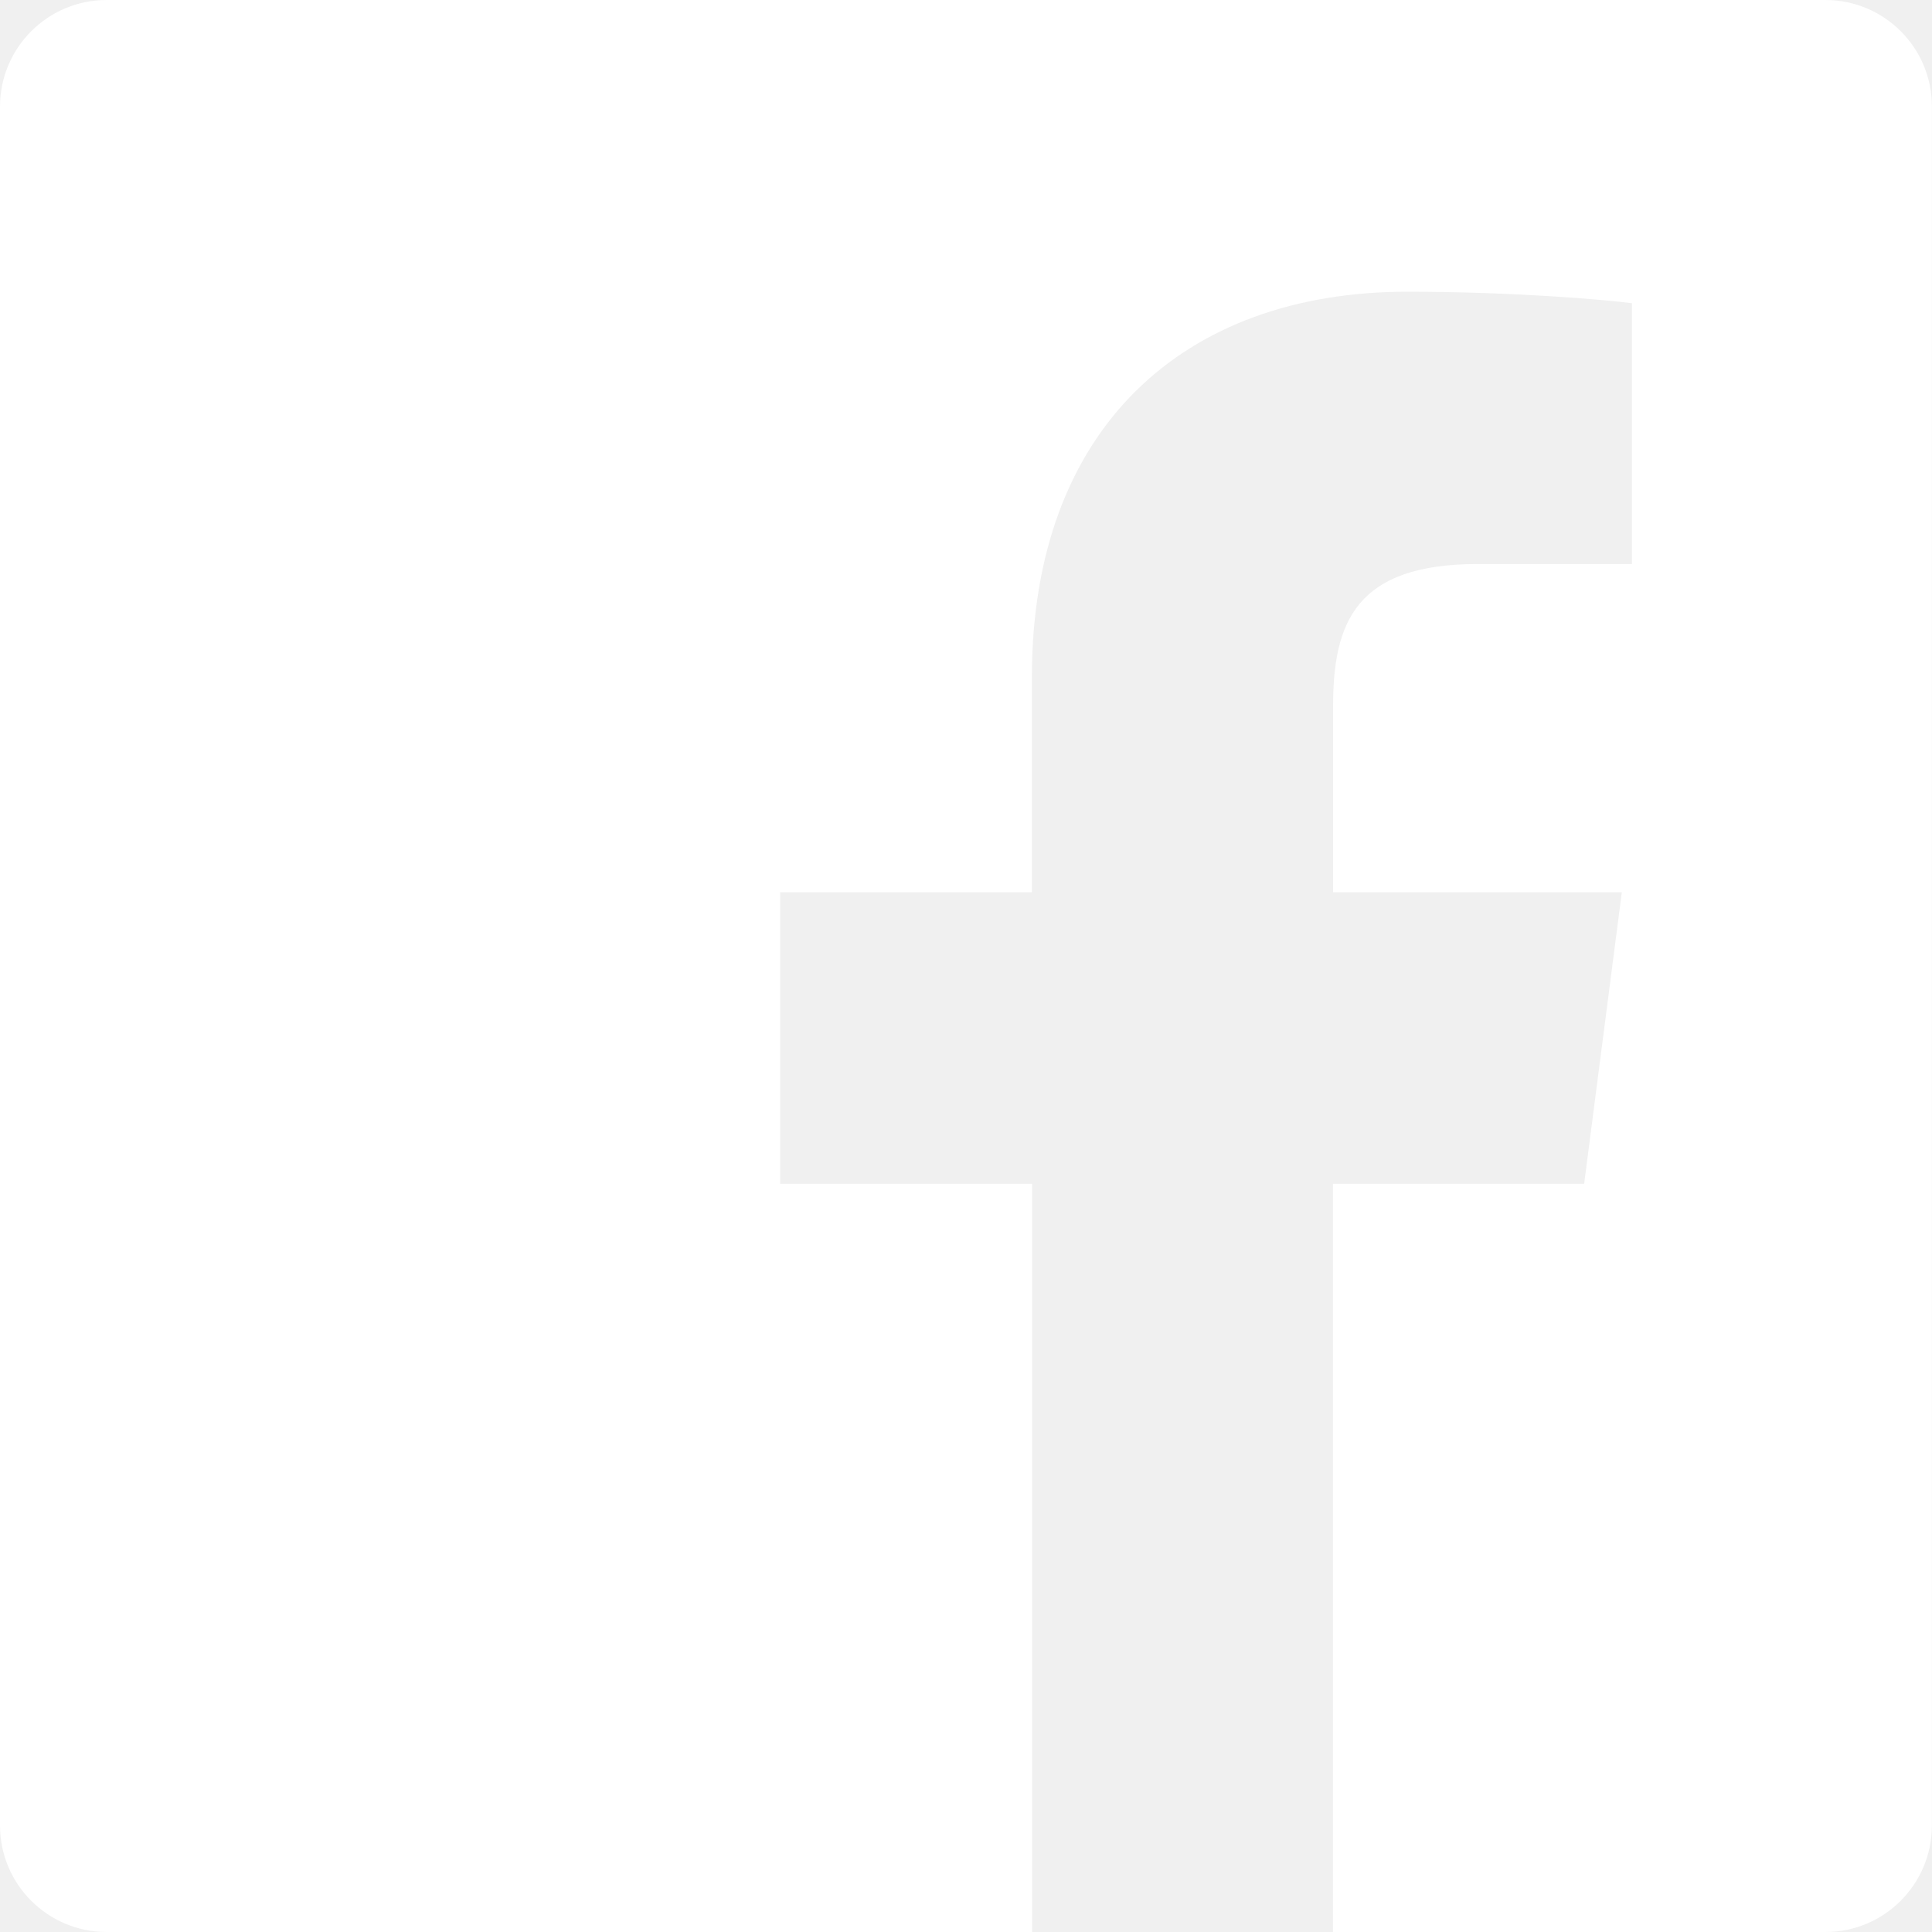
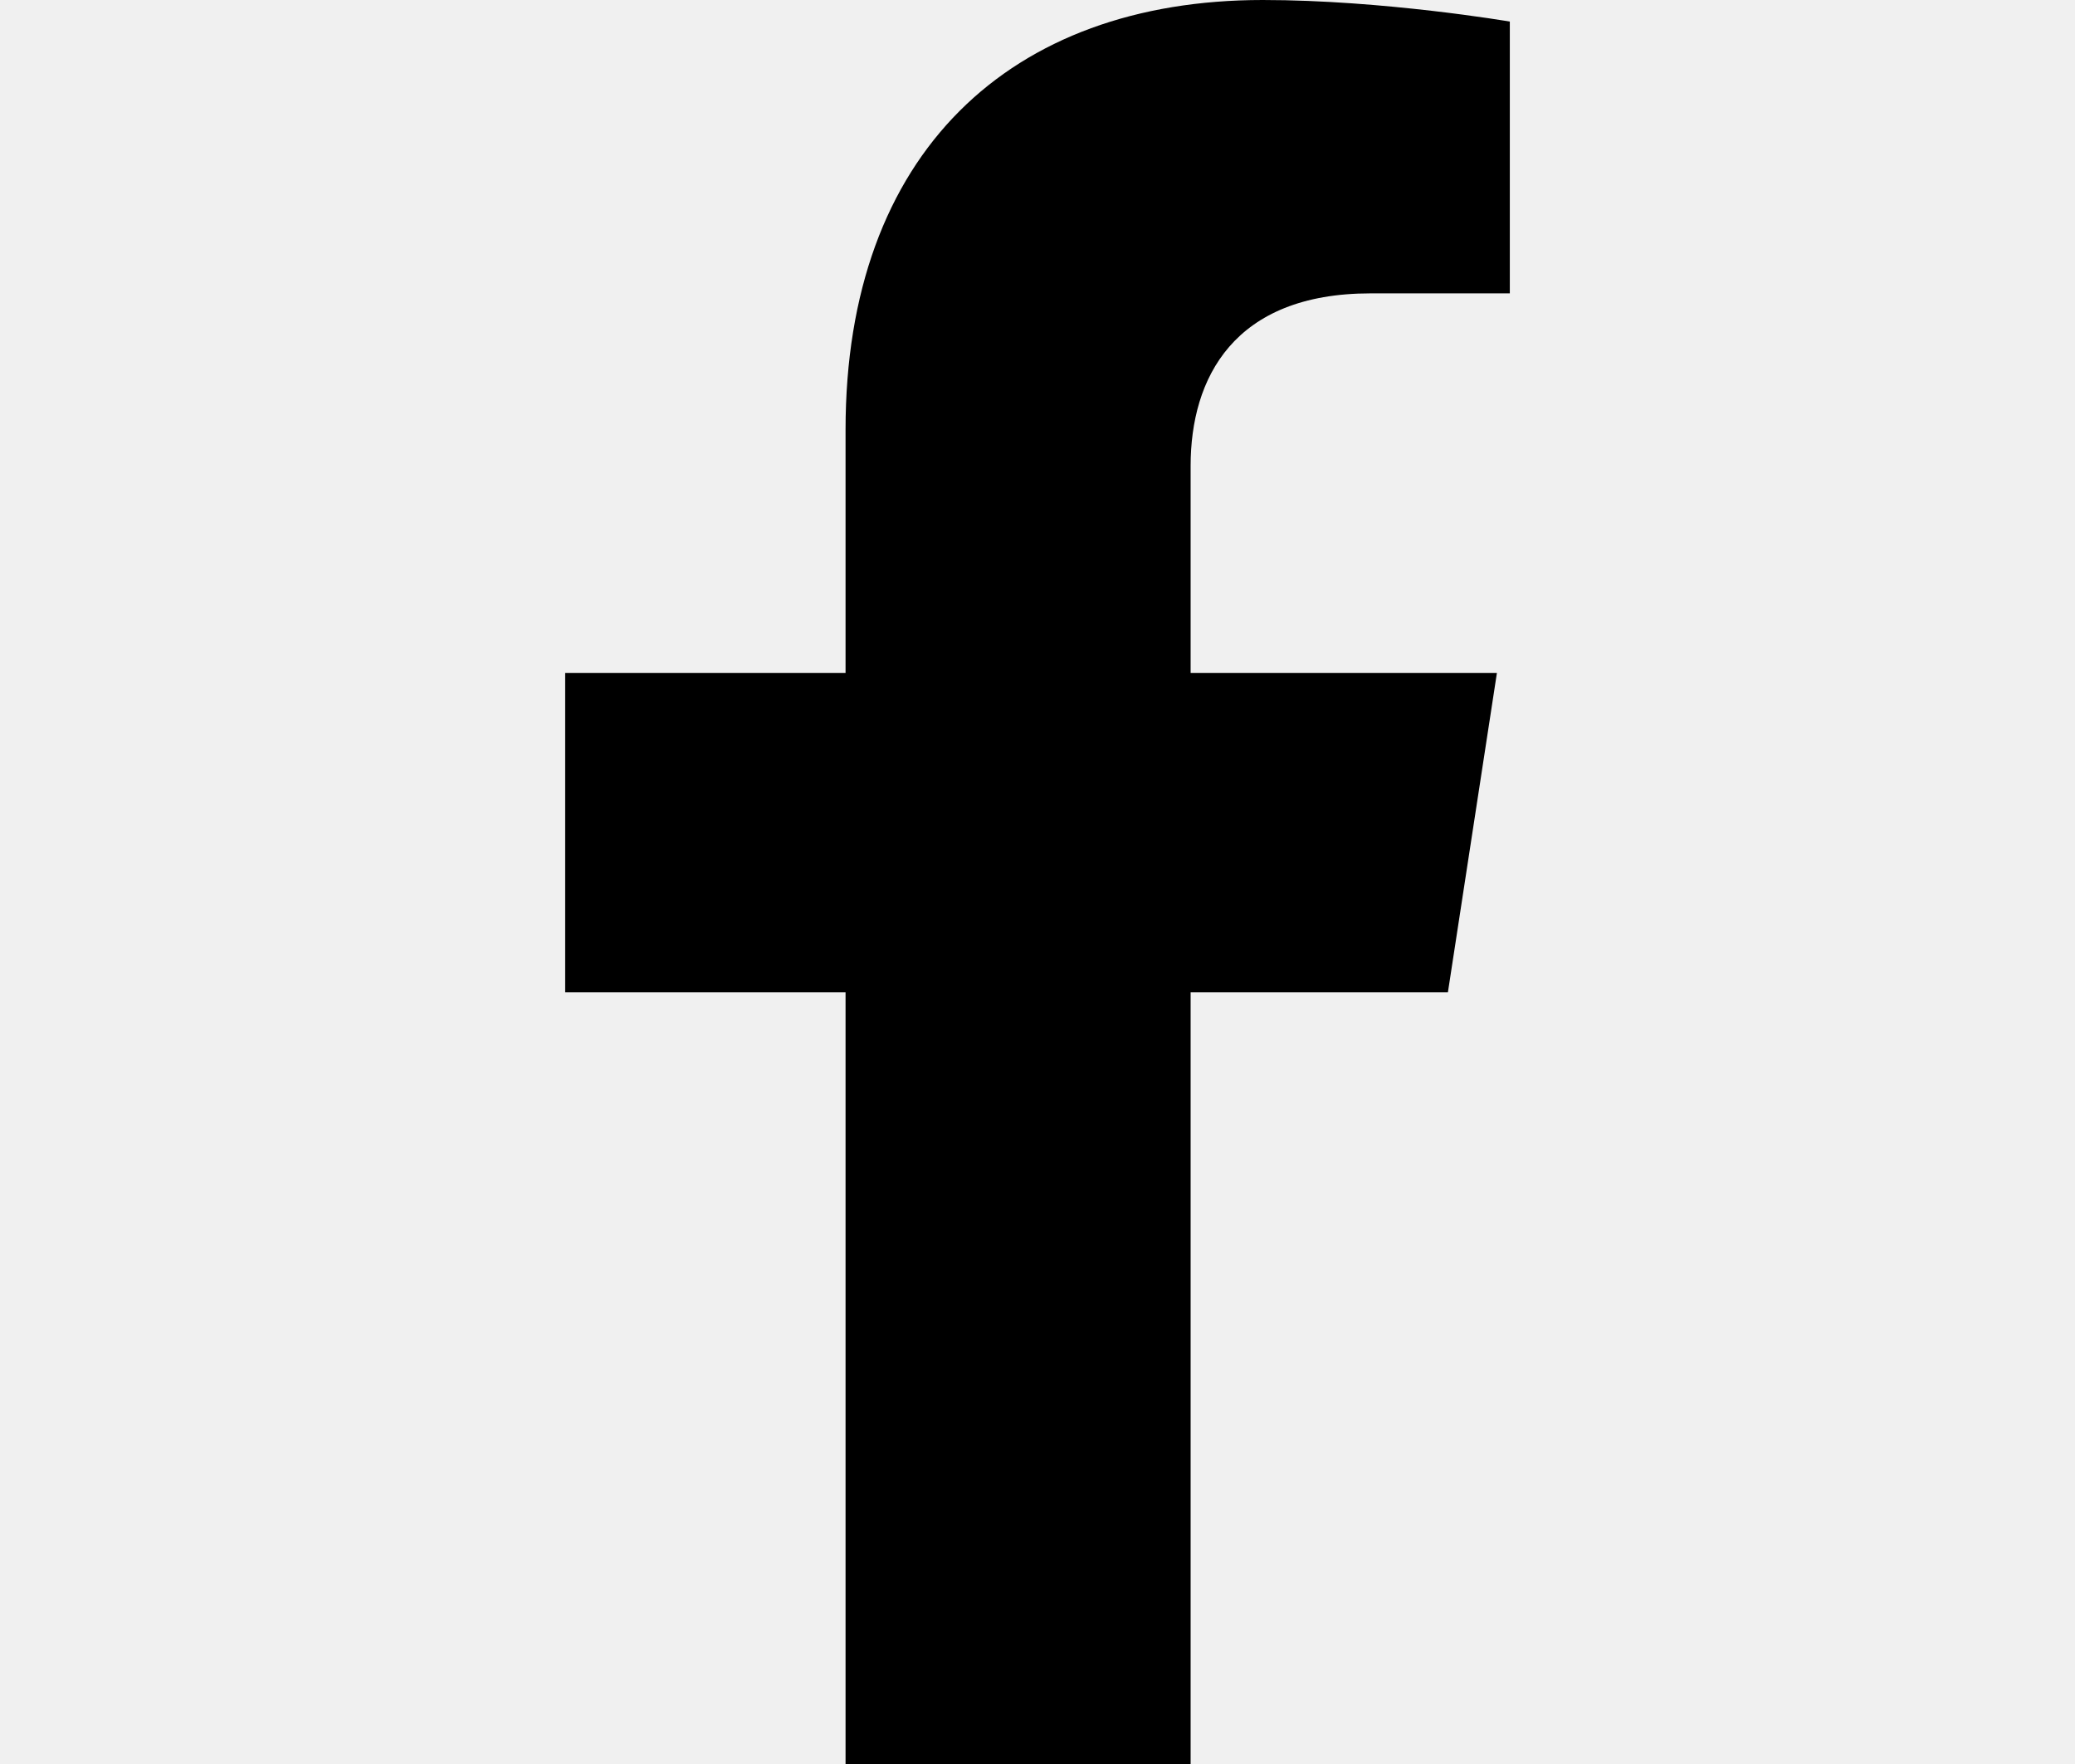
- <svg xmlns="http://www.w3.org/2000/svg" width="20" height="20">
-   <path fill="#FFF" d="M18.896 0H1.104C.494 0 0 .494 0 1.104v17.793C0 19.506.494 20 1.104 20h9.58v-7.745H8.076V9.237h2.606V7.01c0-2.583 1.578-3.99 3.883-3.99 1.104 0 2.052.082 2.329.119v2.7h-1.598c-1.254 0-1.496.597-1.496 1.47v1.928h2.989l-.39 3.018h-2.6V20h5.098c.608 0 1.102-.494 1.102-1.104V1.104C20 .494 19.506 0 18.896 0z" />
+ <svg xmlns="http://www.w3.org/2000/svg" width="20" height="17" viewBox="0 0 320 512">
+   <path d="M279.14 288l14.22-92.66h-88.91v-60.13c0-25.35 12.42-50.06 52.24-50.06h40.42V6.26S260.43 0 225.36 0c-73.22 0-121.08 44.38-121.08 124.72v70.62H22.89V288h81.39v224h100.17V288z" />
</svg>
